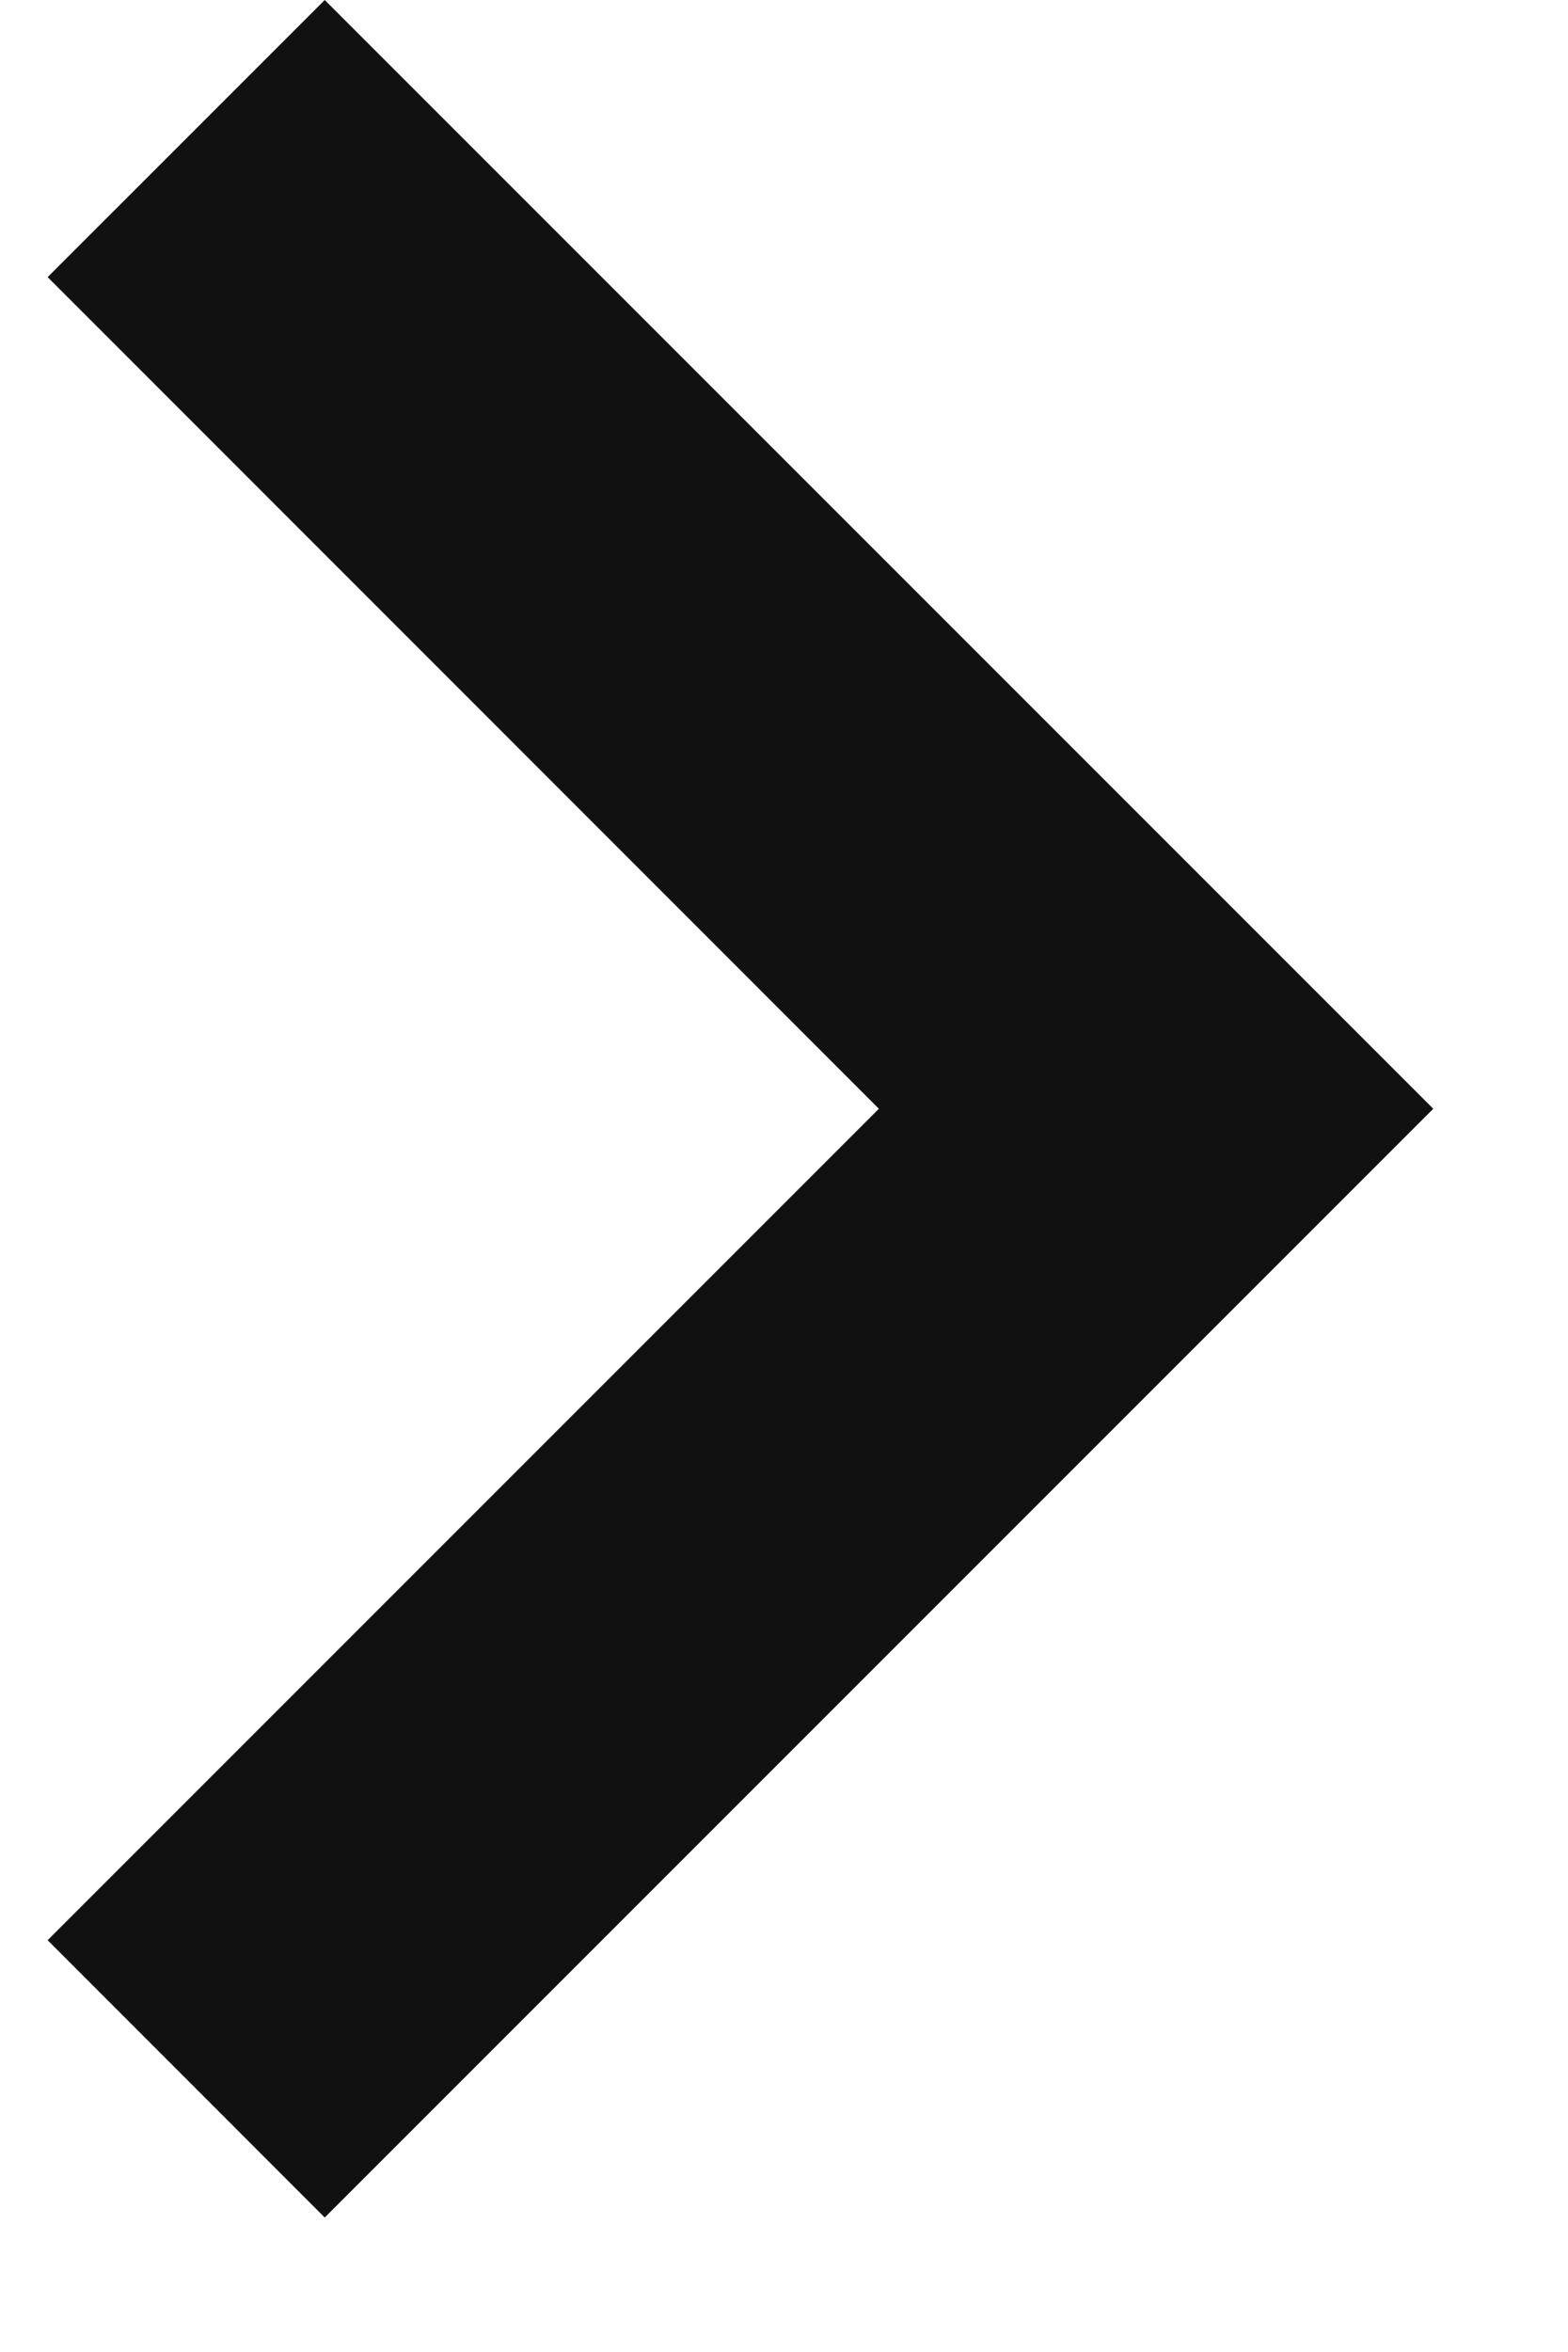
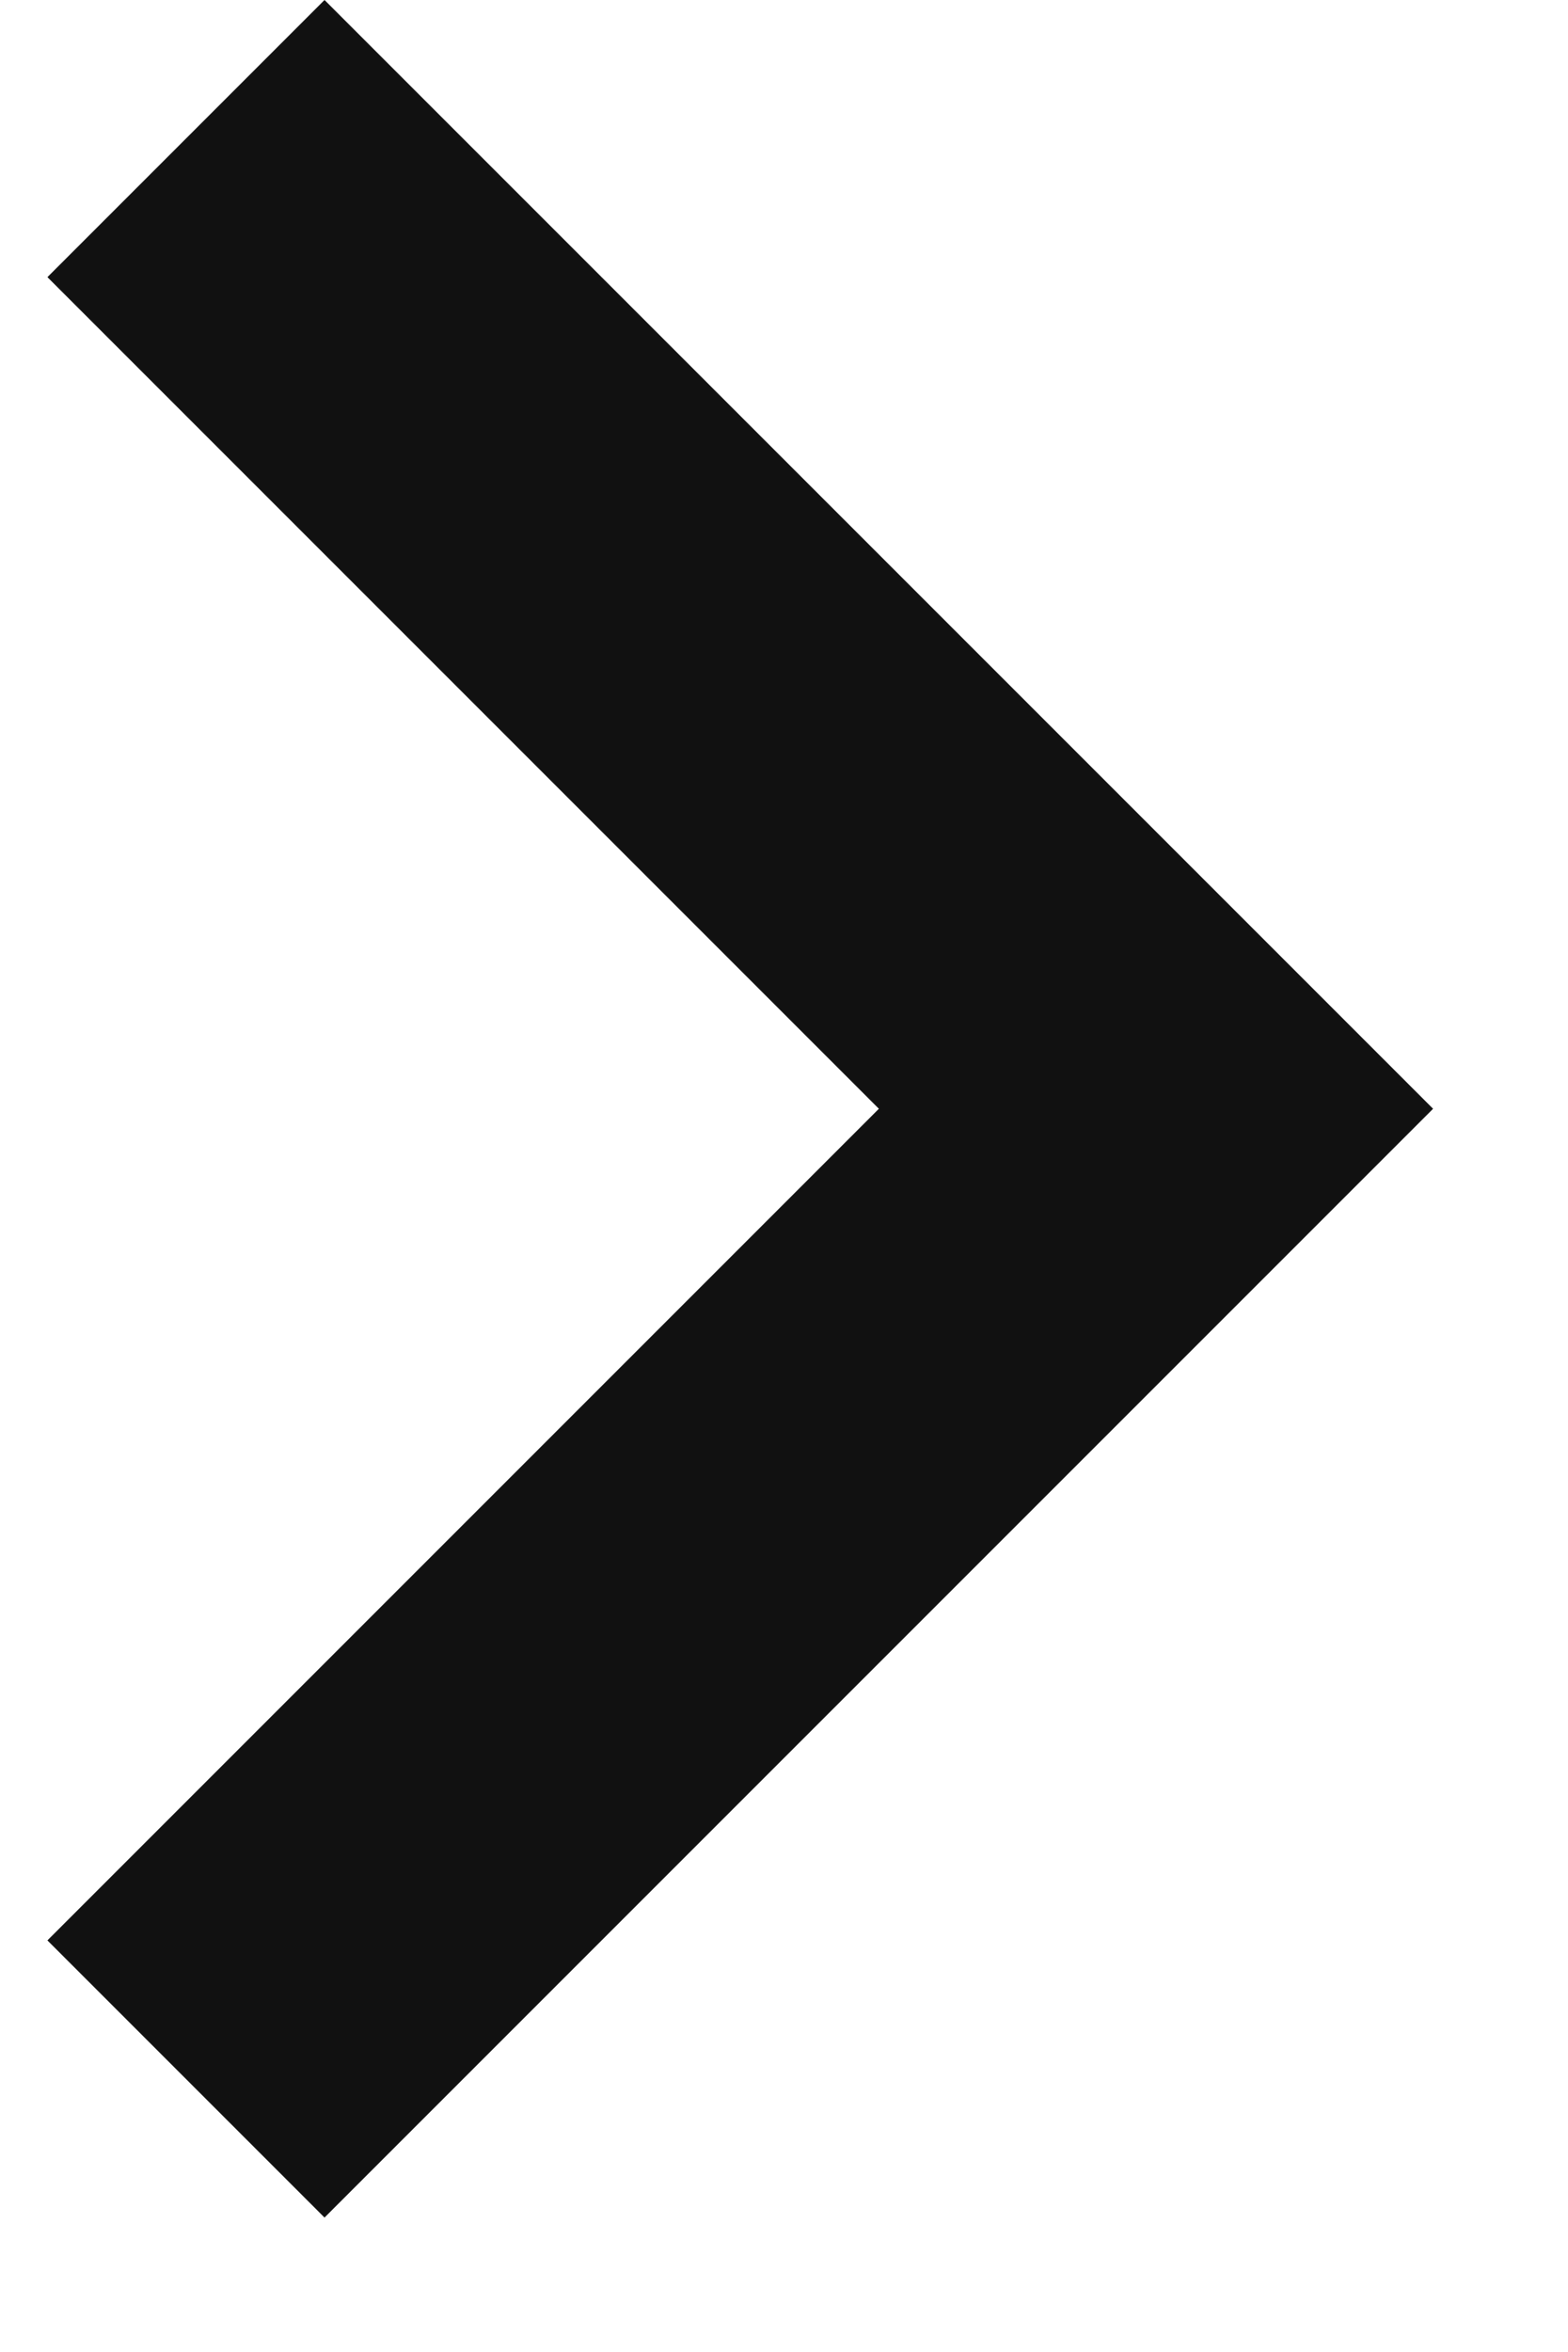
- <svg xmlns="http://www.w3.org/2000/svg" width="8px" height="12px" viewBox="0 0 8 12" version="1.1">
-   <defs />
-   <g id="Product-Page-Description-Desktop" stroke="none" stroke-width="1" fill="none" fill-rule="evenodd" transform="translate(-281, -1047)">
-     <polygon id="Combined-Shape-Copy-2" fill="#111111" points="285.485 1052.657 281.243 1048.414 282.657 1047 288.314 1052.657 282.657 1058.314 281.243 1056.899" />
-   </g>
+ <svg xmlns="http://www.w3.org/2000/svg" height="12" viewBox="0 0 8 12" width="8">
+   <path d="m285.485 1052.657-4.243-4.243 1.414-1.414 5.657 5.657-5.657 5.657-1.414-1.414z" fill="#111" fill-rule="evenodd" transform="translate(-281 -1047)" />
</svg>
